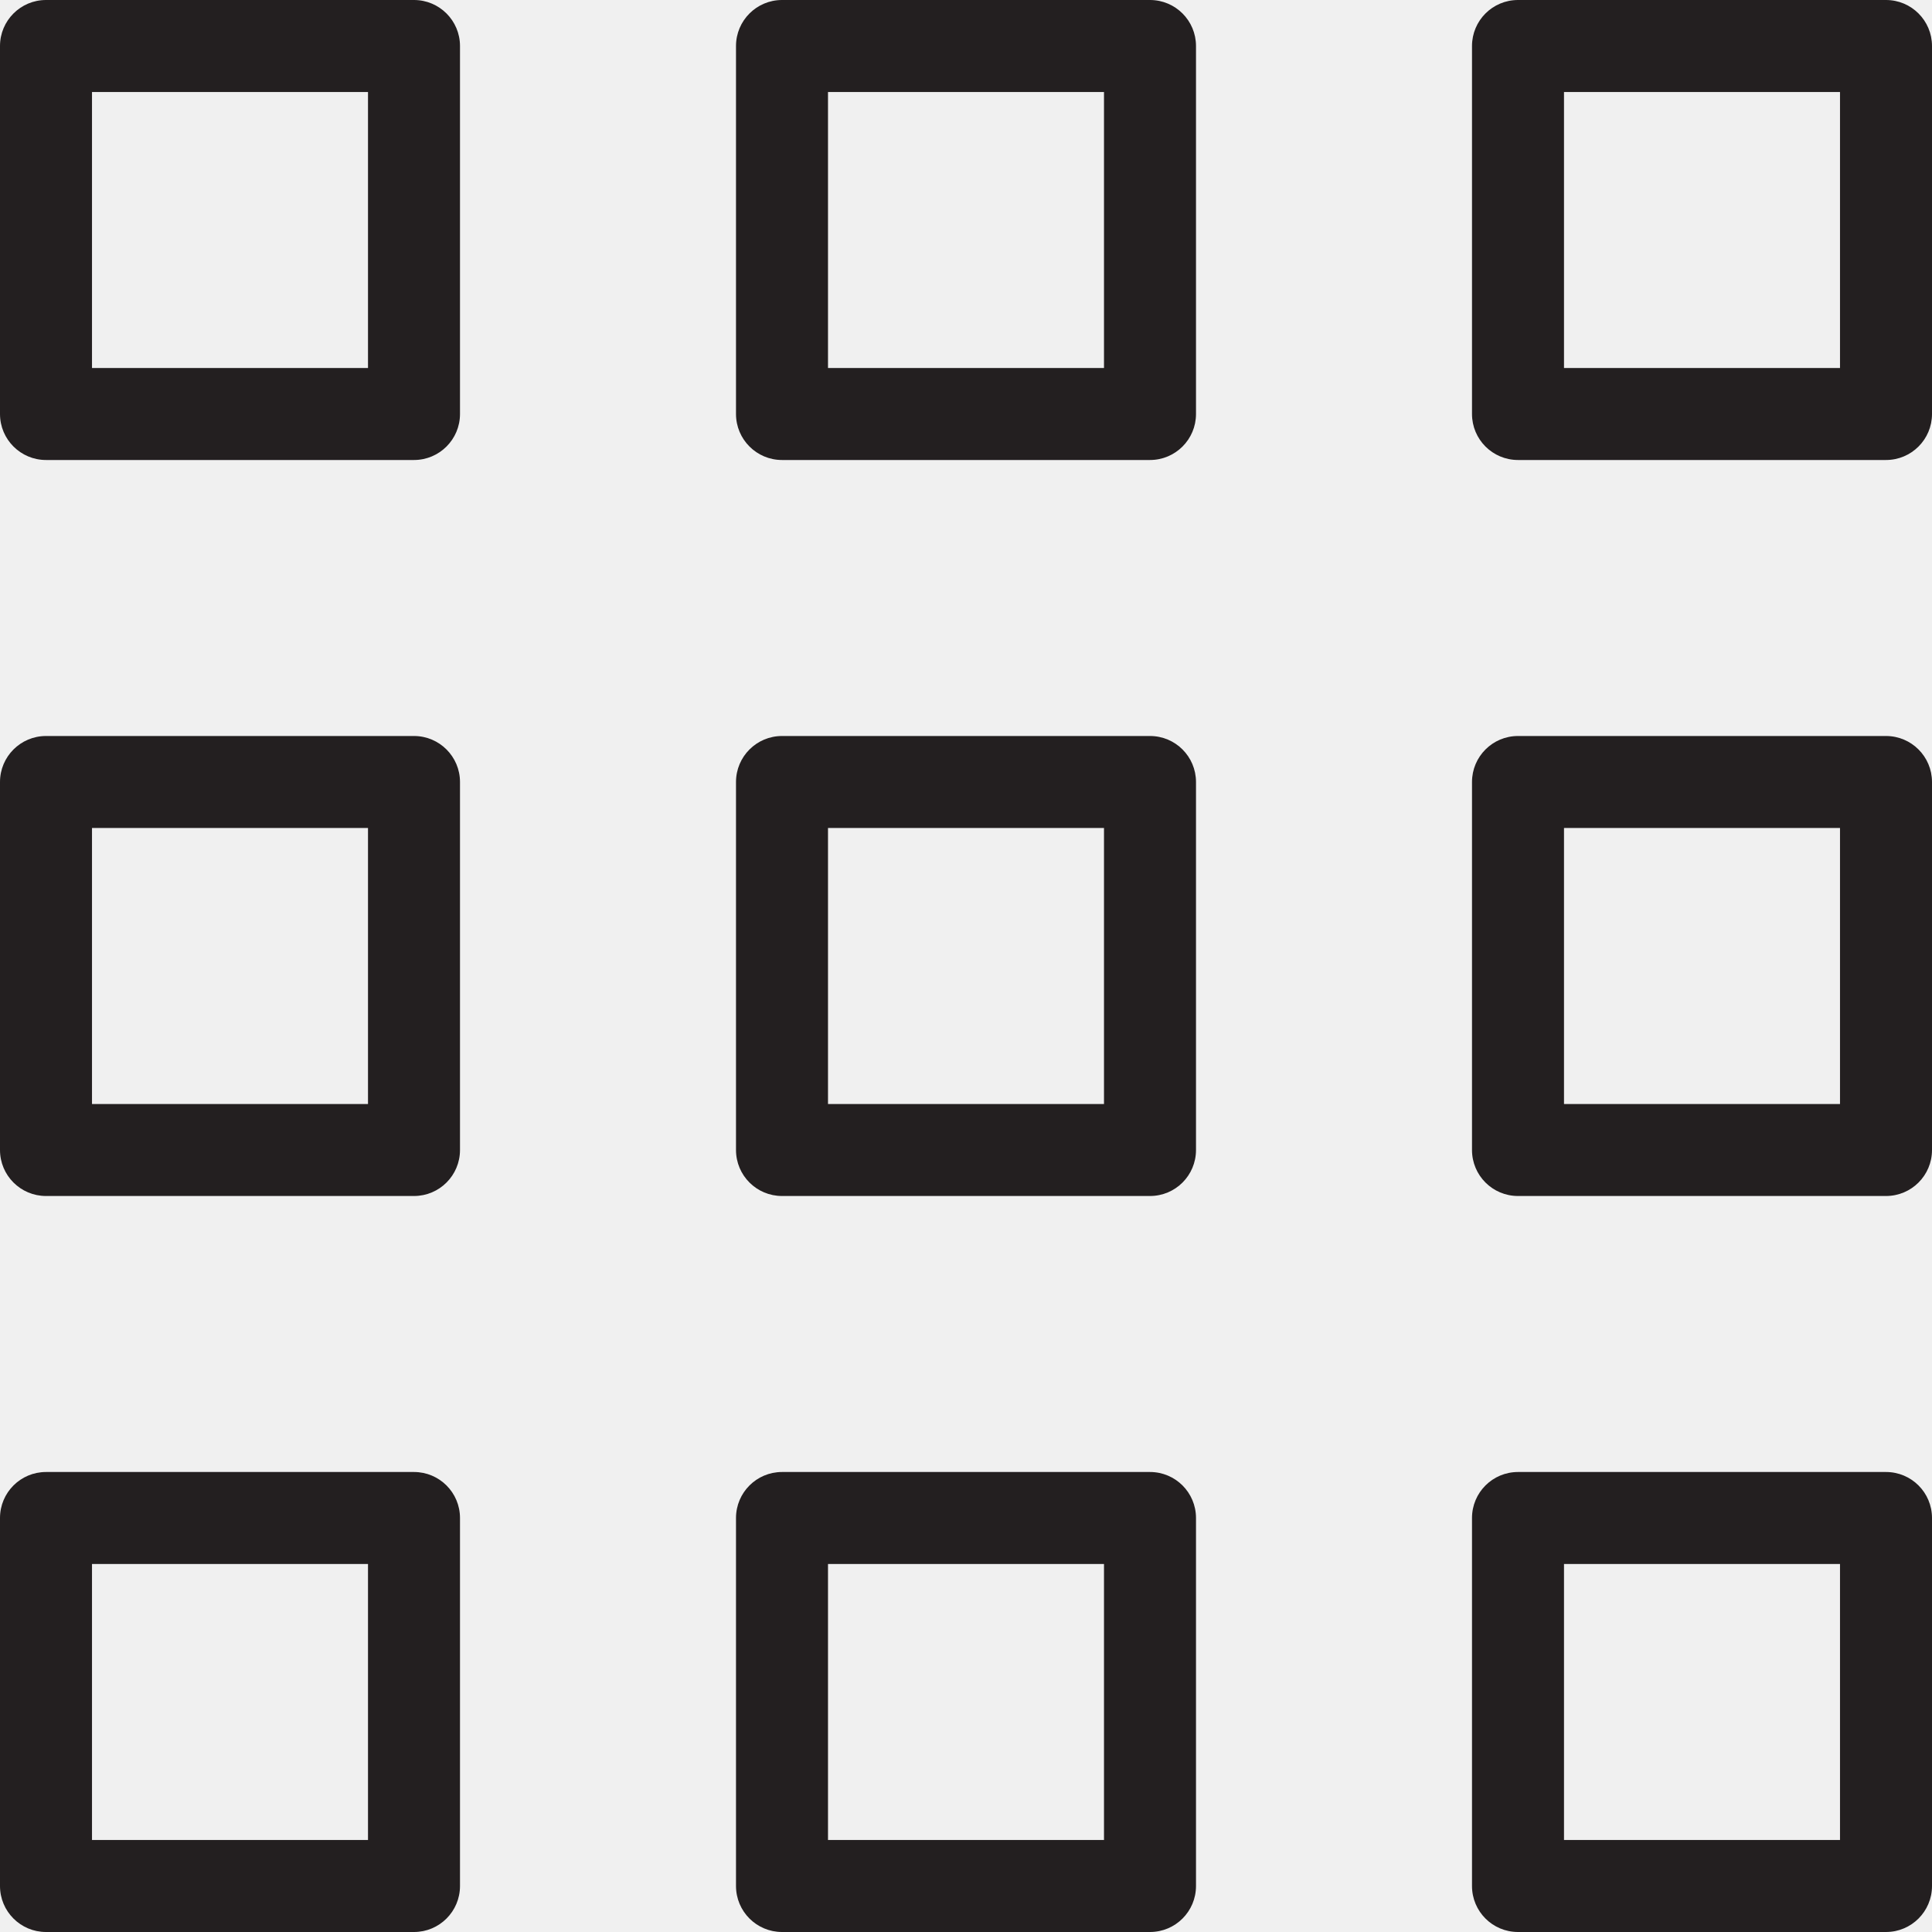
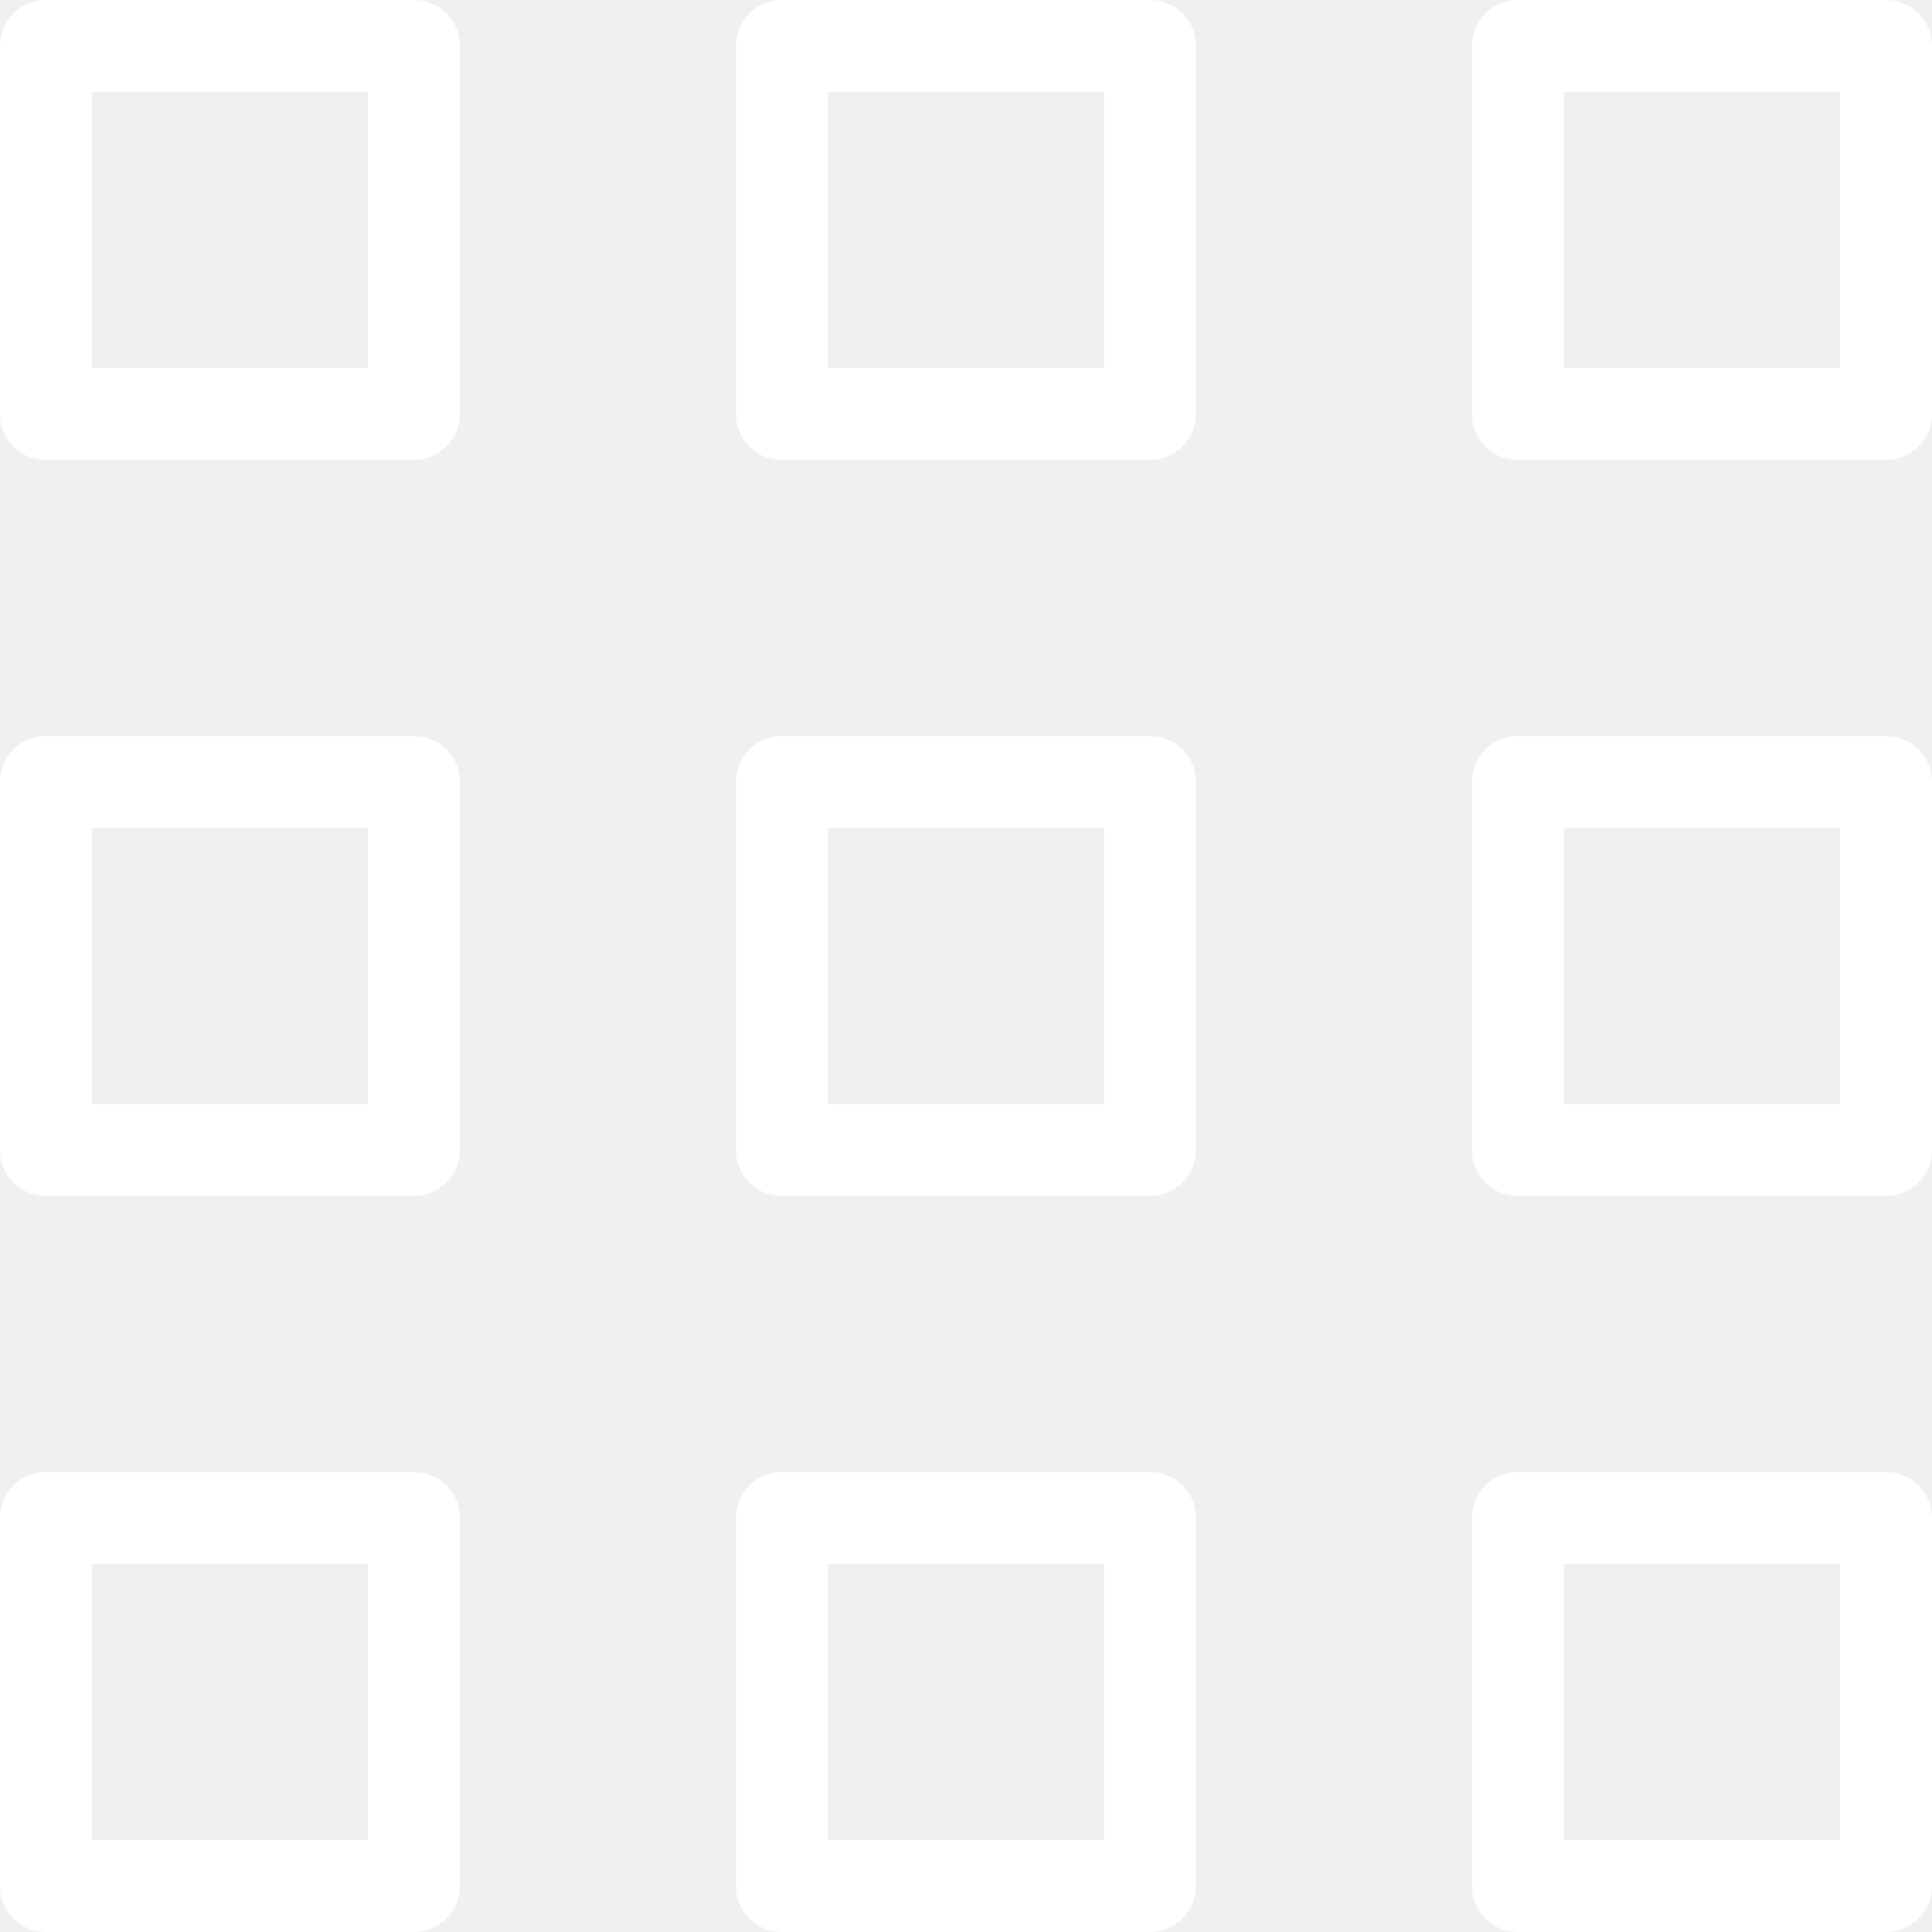
<svg xmlns="http://www.w3.org/2000/svg" version="1.1" id="Capa_1" x="0px" y="0px" viewBox="0 0 512 512" style="enable-background:new 0 0 512 512;" xml:space="preserve">
  <g>
    <g>
      <g>
-         <path style="fill:#231F20;" d="M109.714,0H12.19C5.461,0,0,5.461,0,12.19v97.524c0,6.729,5.461,12.19,12.19,12.19h97.524     c6.729,0,12.19-5.461,12.19-12.19V12.19C121.905,5.461,116.443,0,109.714,0z M97.524,97.524H24.381V24.381h73.143V97.524z" />
-         <path style="fill:#231F20;" d="M304.762,0h-97.524c-6.729,0-12.19,5.461-12.19,12.19v97.524c0,6.729,5.461,12.19,12.19,12.19     h97.524c6.741,0,12.19-5.461,12.19-12.19V12.19C316.952,5.461,311.503,0,304.762,0z M292.571,97.524h-73.143V24.381h73.143     V97.524z" />
-         <path style="fill:#231F20;" d="M499.81,0h-97.524c-6.741,0-12.19,5.461-12.19,12.19v97.524c0,6.729,5.449,12.19,12.19,12.19     h97.524c6.741,0,12.19-5.461,12.19-12.19V12.19C512,5.461,506.551,0,499.81,0z M487.619,97.524h-73.143V24.381h73.143V97.524z" />
-         <path style="fill:#231F20;" d="M109.714,390.095H12.19c-6.729,0-12.19,5.449-12.19,12.19v97.524C0,506.551,5.461,512,12.19,512     h97.524c6.729,0,12.19-5.449,12.19-12.19v-97.524C121.905,395.544,116.443,390.095,109.714,390.095z M97.524,487.619H24.381     v-73.143h73.143V487.619z" />
-         <path style="fill:#231F20;" d="M304.762,390.095h-97.524c-6.729,0-12.19,5.449-12.19,12.19v97.524     c0,6.741,5.461,12.19,12.19,12.19h97.524c6.741,0,12.19-5.449,12.19-12.19v-97.524     C316.952,395.544,311.503,390.095,304.762,390.095z M292.571,487.619h-73.143v-73.143h73.143V487.619z" />
-         <path style="fill:#231F20;" d="M499.81,390.095h-97.524c-6.741,0-12.19,5.449-12.19,12.19v97.524     c0,6.741,5.449,12.19,12.19,12.19h97.524c6.741,0,12.19-5.449,12.19-12.19v-97.524C512,395.544,506.551,390.095,499.81,390.095z      M487.619,487.619h-73.143v-73.143h73.143V487.619z" />
-         <path style="fill:#231F20;" d="M109.714,195.048H12.19c-6.729,0-12.19,5.461-12.19,12.19v97.524c0,6.741,5.461,12.19,12.19,12.19     h97.524c6.729,0,12.19-5.449,12.19-12.19v-97.524C121.905,200.509,116.443,195.048,109.714,195.048z M97.524,292.571H24.381     v-73.143h73.143V292.571z" />
-         <path style="fill:#231F20;" d="M304.762,195.048h-97.524c-6.729,0-12.19,5.461-12.19,12.19v97.524     c0,6.741,5.461,12.19,12.19,12.19h97.524c6.741,0,12.19-5.449,12.19-12.19v-97.524     C316.952,200.509,311.503,195.048,304.762,195.048z M292.571,292.571h-73.143v-73.143h73.143V292.571z" />
-         <path style="fill:#231F20;" d="M499.81,195.048h-97.524c-6.741,0-12.19,5.461-12.19,12.19v97.524     c0,6.741,5.449,12.19,12.19,12.19h97.524c6.741,0,12.19-5.449,12.19-12.19v-97.524C512,200.509,506.551,195.048,499.81,195.048z      M487.619,292.571h-73.143v-73.143h73.143V292.571z" />
+         <path style="fill:white;" d="M109.714,0H12.19C5.461,0,0,5.461,0,12.19v97.524c0,6.729,5.461,12.19,12.19,12.19h97.524     c6.729,0,12.19-5.461,12.19-12.19V12.19C121.905,5.461,116.443,0,109.714,0z M97.524,97.524H24.381V24.381h73.143V97.524z" />
+         <path style="fill:white;" d="M304.762,0h-97.524c-6.729,0-12.19,5.461-12.19,12.19v97.524c0,6.729,5.461,12.19,12.19,12.19     h97.524c6.741,0,12.19-5.461,12.19-12.19V12.19C316.952,5.461,311.503,0,304.762,0z M292.571,97.524h-73.143V24.381h73.143     V97.524z" />
+         <path style="fill:white;" d="M499.81,0h-97.524c-6.741,0-12.19,5.461-12.19,12.19v97.524c0,6.729,5.449,12.19,12.19,12.19     h97.524c6.741,0,12.19-5.461,12.19-12.19V12.19C512,5.461,506.551,0,499.81,0z M487.619,97.524h-73.143V24.381h73.143V97.524z" />
+         <path style="fill:white;" d="M109.714,390.095H12.19c-6.729,0-12.19,5.449-12.19,12.19v97.524C0,506.551,5.461,512,12.19,512     h97.524c6.729,0,12.19-5.449,12.19-12.19v-97.524C121.905,395.544,116.443,390.095,109.714,390.095z M97.524,487.619H24.381     v-73.143h73.143V487.619z" />
+         <path style="fill:white;" d="M304.762,390.095h-97.524c-6.729,0-12.19,5.449-12.19,12.19v97.524     c0,6.741,5.461,12.19,12.19,12.19h97.524c6.741,0,12.19-5.449,12.19-12.19v-97.524     C316.952,395.544,311.503,390.095,304.762,390.095z M292.571,487.619h-73.143v-73.143h73.143V487.619z" />
+         <path style="fill:white;" d="M499.81,390.095h-97.524c-6.741,0-12.19,5.449-12.19,12.19v97.524     c0,6.741,5.449,12.19,12.19,12.19h97.524c6.741,0,12.19-5.449,12.19-12.19v-97.524C512,395.544,506.551,390.095,499.81,390.095z      M487.619,487.619h-73.143v-73.143h73.143V487.619z" />
+         <path style="fill:white;" d="M109.714,195.048H12.19c-6.729,0-12.19,5.461-12.19,12.19v97.524c0,6.741,5.461,12.19,12.19,12.19     h97.524c6.729,0,12.19-5.449,12.19-12.19v-97.524C121.905,200.509,116.443,195.048,109.714,195.048z M97.524,292.571H24.381     v-73.143h73.143V292.571z" />
+         <path style="fill:white;" d="M304.762,195.048h-97.524c-6.729,0-12.19,5.461-12.19,12.19v97.524     c0,6.741,5.461,12.19,12.19,12.19h97.524c6.741,0,12.19-5.449,12.19-12.19v-97.524     C316.952,200.509,311.503,195.048,304.762,195.048z M292.571,292.571h-73.143v-73.143h73.143V292.571z" />
+         <path style="fill:white;" d="M499.81,195.048h-97.524c-6.741,0-12.19,5.461-12.19,12.19v97.524     c0,6.741,5.449,12.19,12.19,12.19h97.524c6.741,0,12.19-5.449,12.19-12.19v-97.524C512,200.509,506.551,195.048,499.81,195.048z      M487.619,292.571h-73.143v-73.143h73.143V292.571z" />
      </g>
    </g>
  </g>
  <g>
</g>
  <g>
</g>
  <g>
</g>
  <g>
</g>
  <g>
</g>
  <g>
</g>
  <g>
</g>
  <g>
</g>
  <g>
</g>
  <g>
</g>
  <g>
</g>
  <g>
</g>
  <g>
</g>
  <g>
</g>
  <g>
</g>
</svg>
